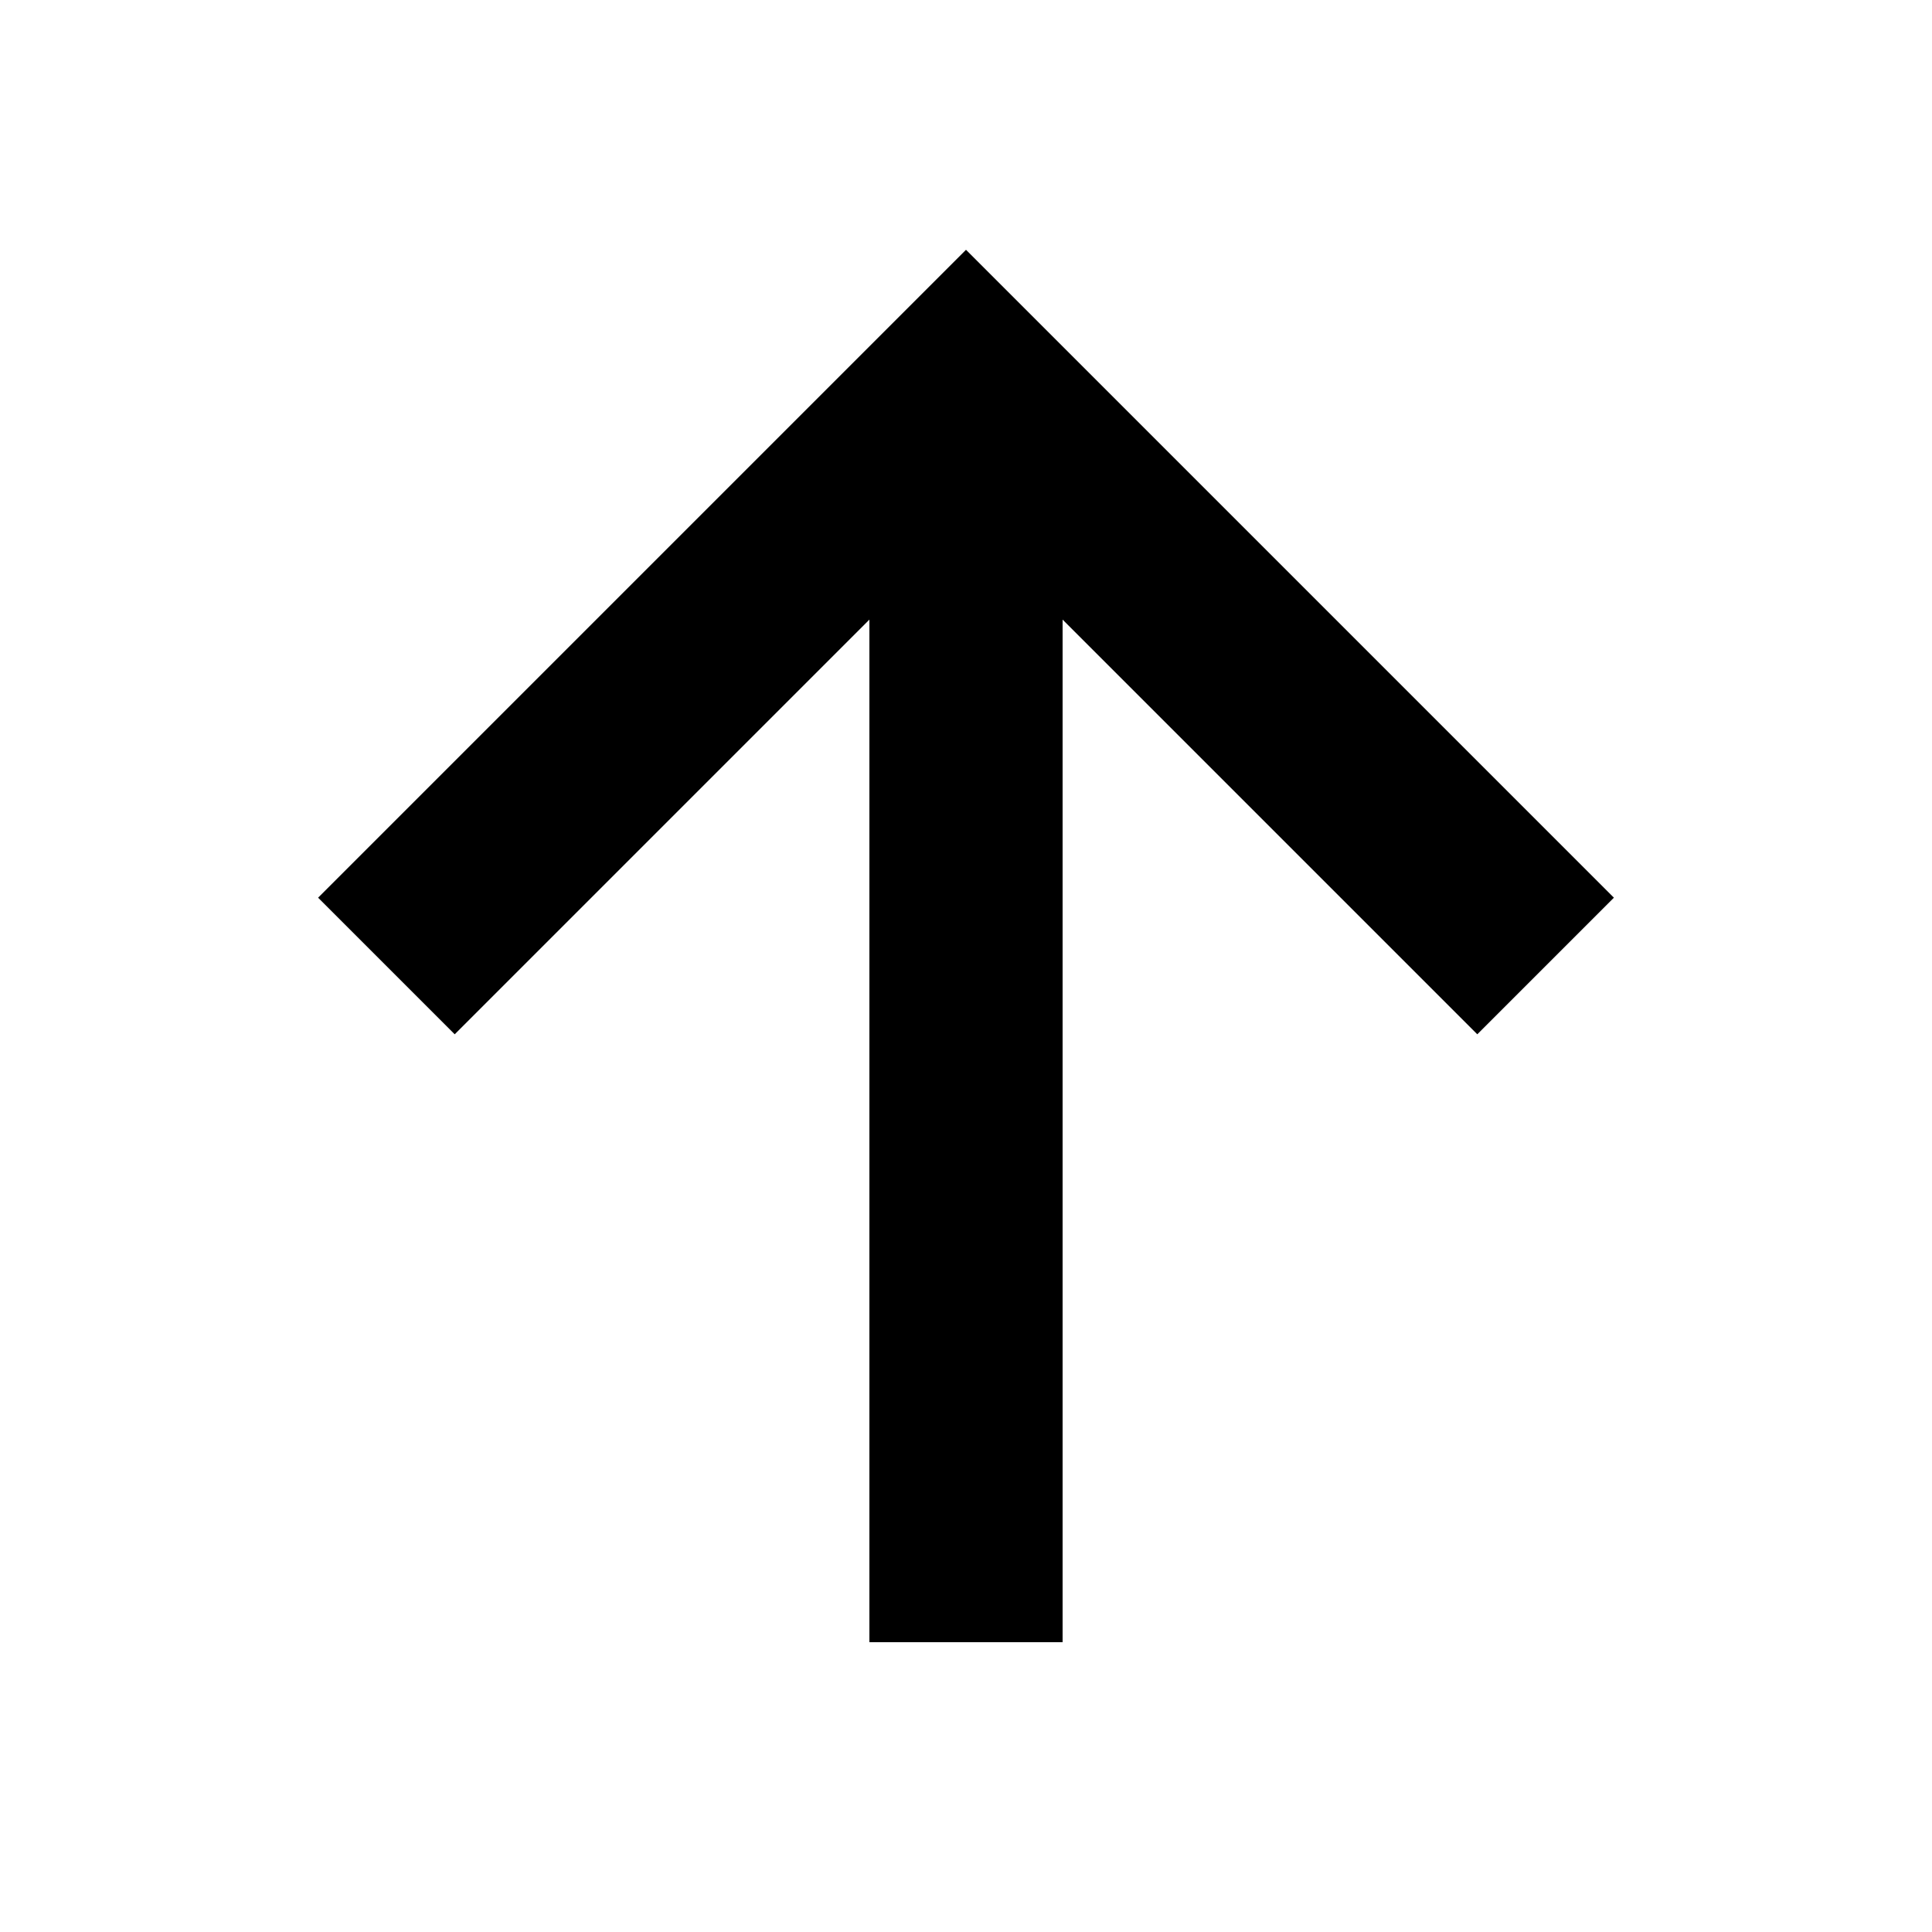
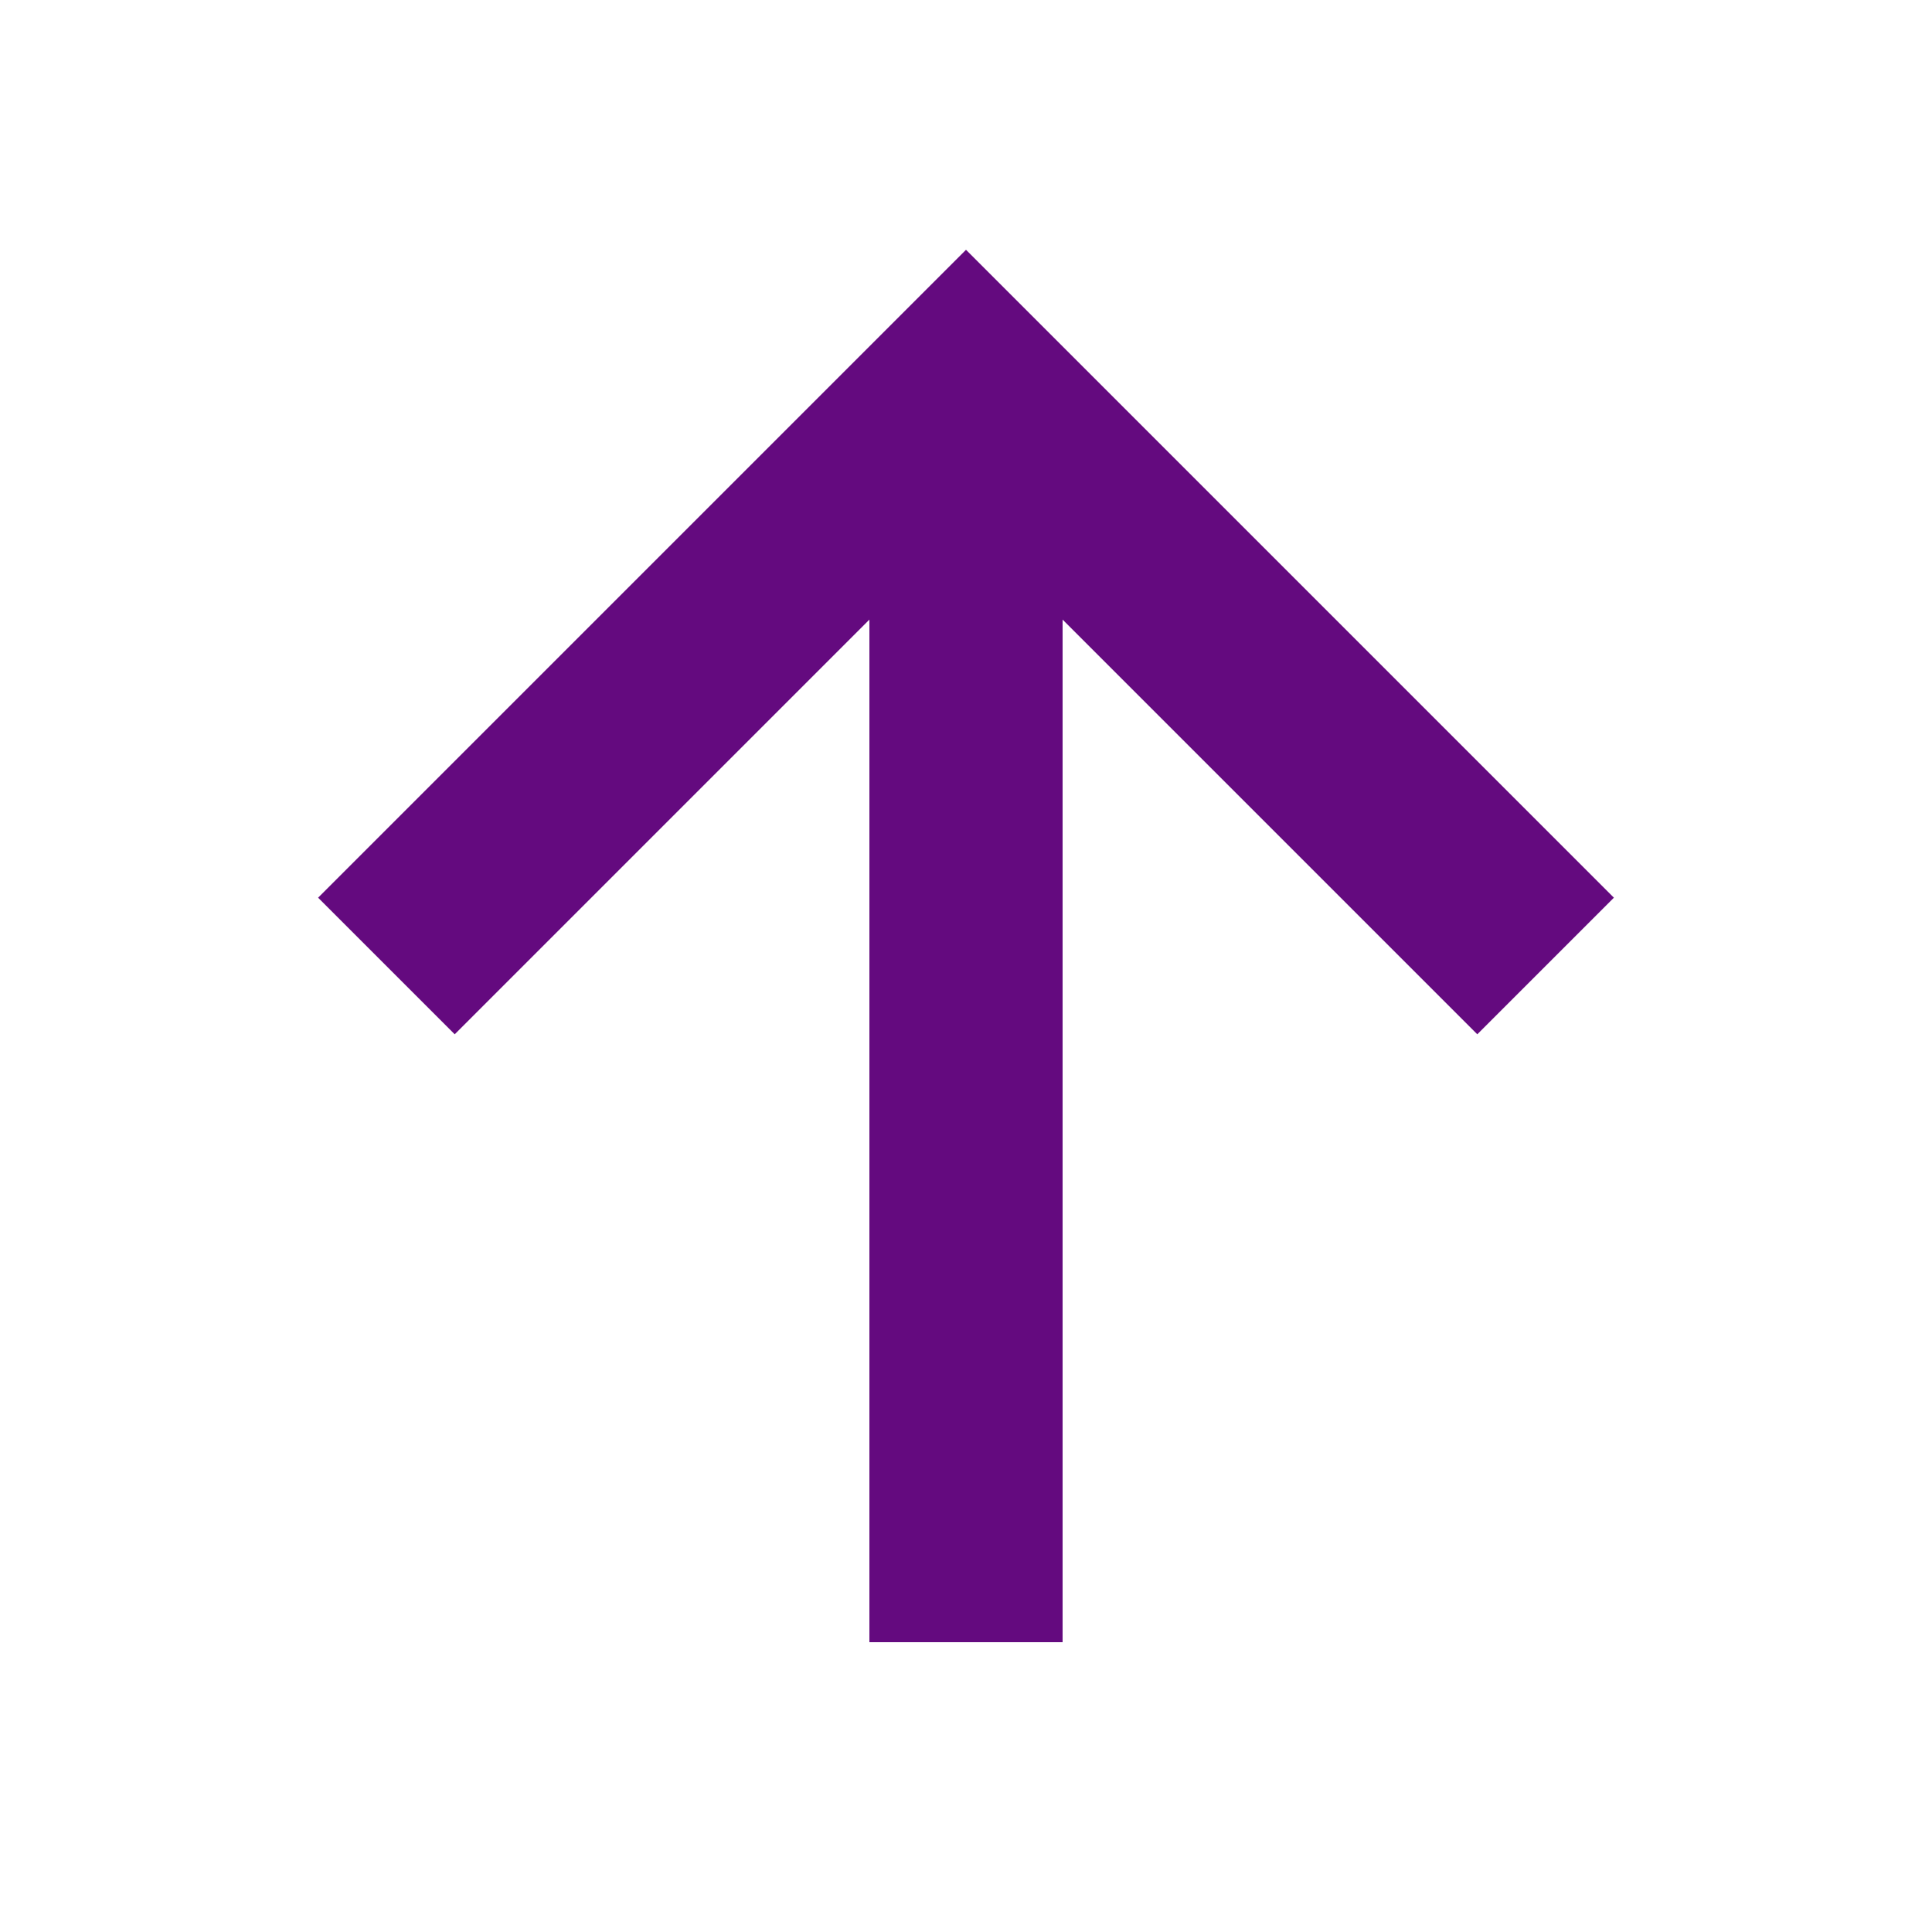
<svg xmlns="http://www.w3.org/2000/svg" id="Layer_1" data-name="Layer 1" viewBox="0 0 100 100">
  <defs>
    <style>
      .cls-1 {
        fill: none;
-         stroke: #000;
+         stroke: #640a7f;
        stroke-miterlimit: 10;
        stroke-width: 10px;
      }
    </style>
  </defs>
  <line class="cls-1" x1="50" y1="20" x2="50" y2="85" />
  <polyline class="cls-1" points="20 50 50 20 80 50" />
</svg>
